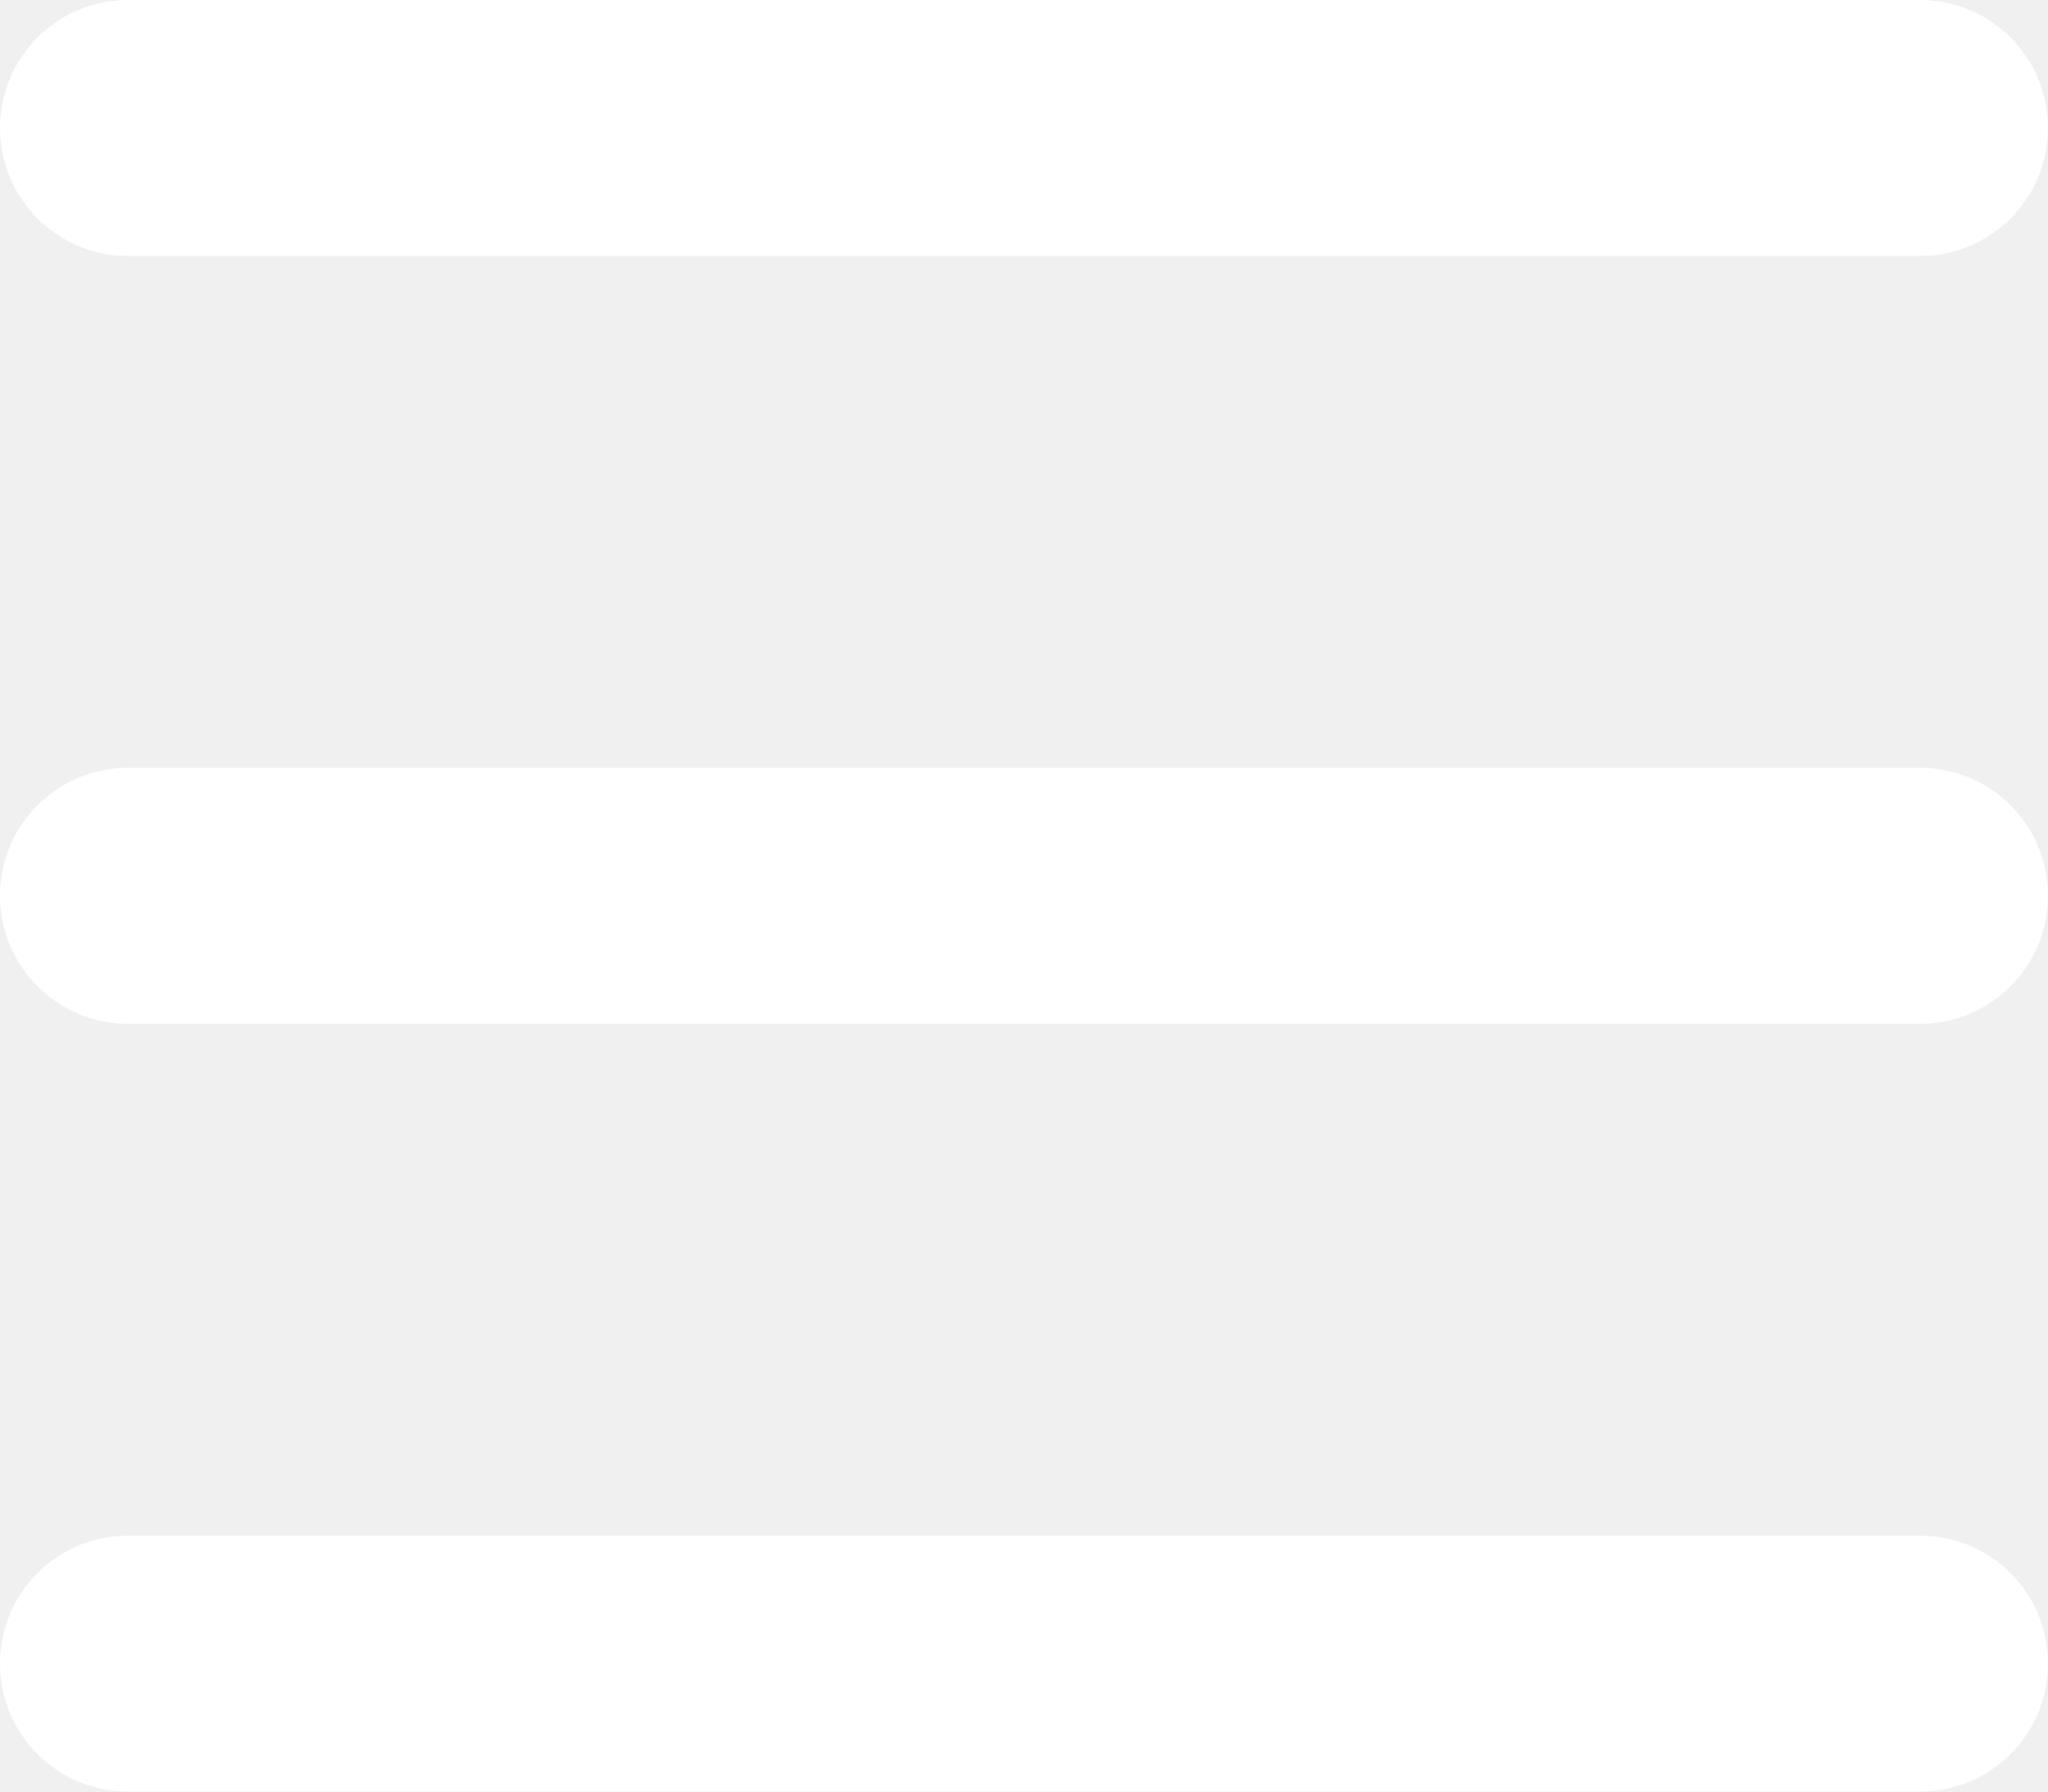
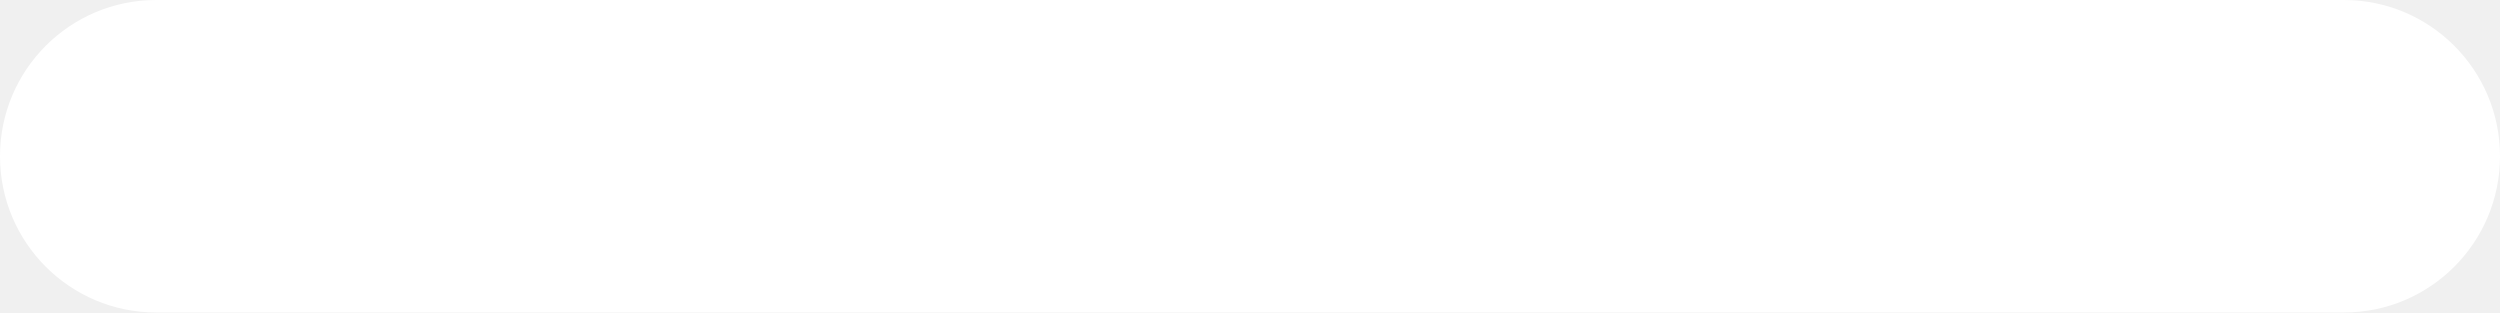
- <svg xmlns="http://www.w3.org/2000/svg" version="1.1" id="Layer_1" x="0px" y="0px" width="40px" height="35px" viewBox="0 0 40 35" enable-background="new 0 0 40 35" xml:space="preserve">
+ <svg xmlns="http://www.w3.org/2000/svg" version="1.1" id="Layer_1" x="0px" y="0px" width="40px" height="5px" viewBox="0 0 40 5" enable-background="new 0 0 40 5" xml:space="preserve">
  <path fill="#FFFFFF" d="M40,2.5C40,3.881,38.881,5,37.5,5h-35C1.119,5,0,3.881,0,2.5l0,0C0,1.119,1.119,0,2.5,0h35  C38.881,0,40,1.119,40,2.5L40,2.5z" />
-   <path fill="#FFFFFF" d="M40,17.5c0,1.381-1.119,2.5-2.5,2.5h-35C1.119,20,0,18.881,0,17.5l0,0C0,16.119,1.119,15,2.5,15h35  C38.881,15,40,16.119,40,17.5L40,17.5z" />
-   <path fill="#FFFFFF" d="M40,32.5c0,1.381-1.119,2.5-2.5,2.5h-35C1.119,35,0,33.881,0,32.5l0,0C0,31.119,1.119,30,2.5,30h35  C38.881,30,40,31.119,40,32.5L40,32.5z" />
</svg>
